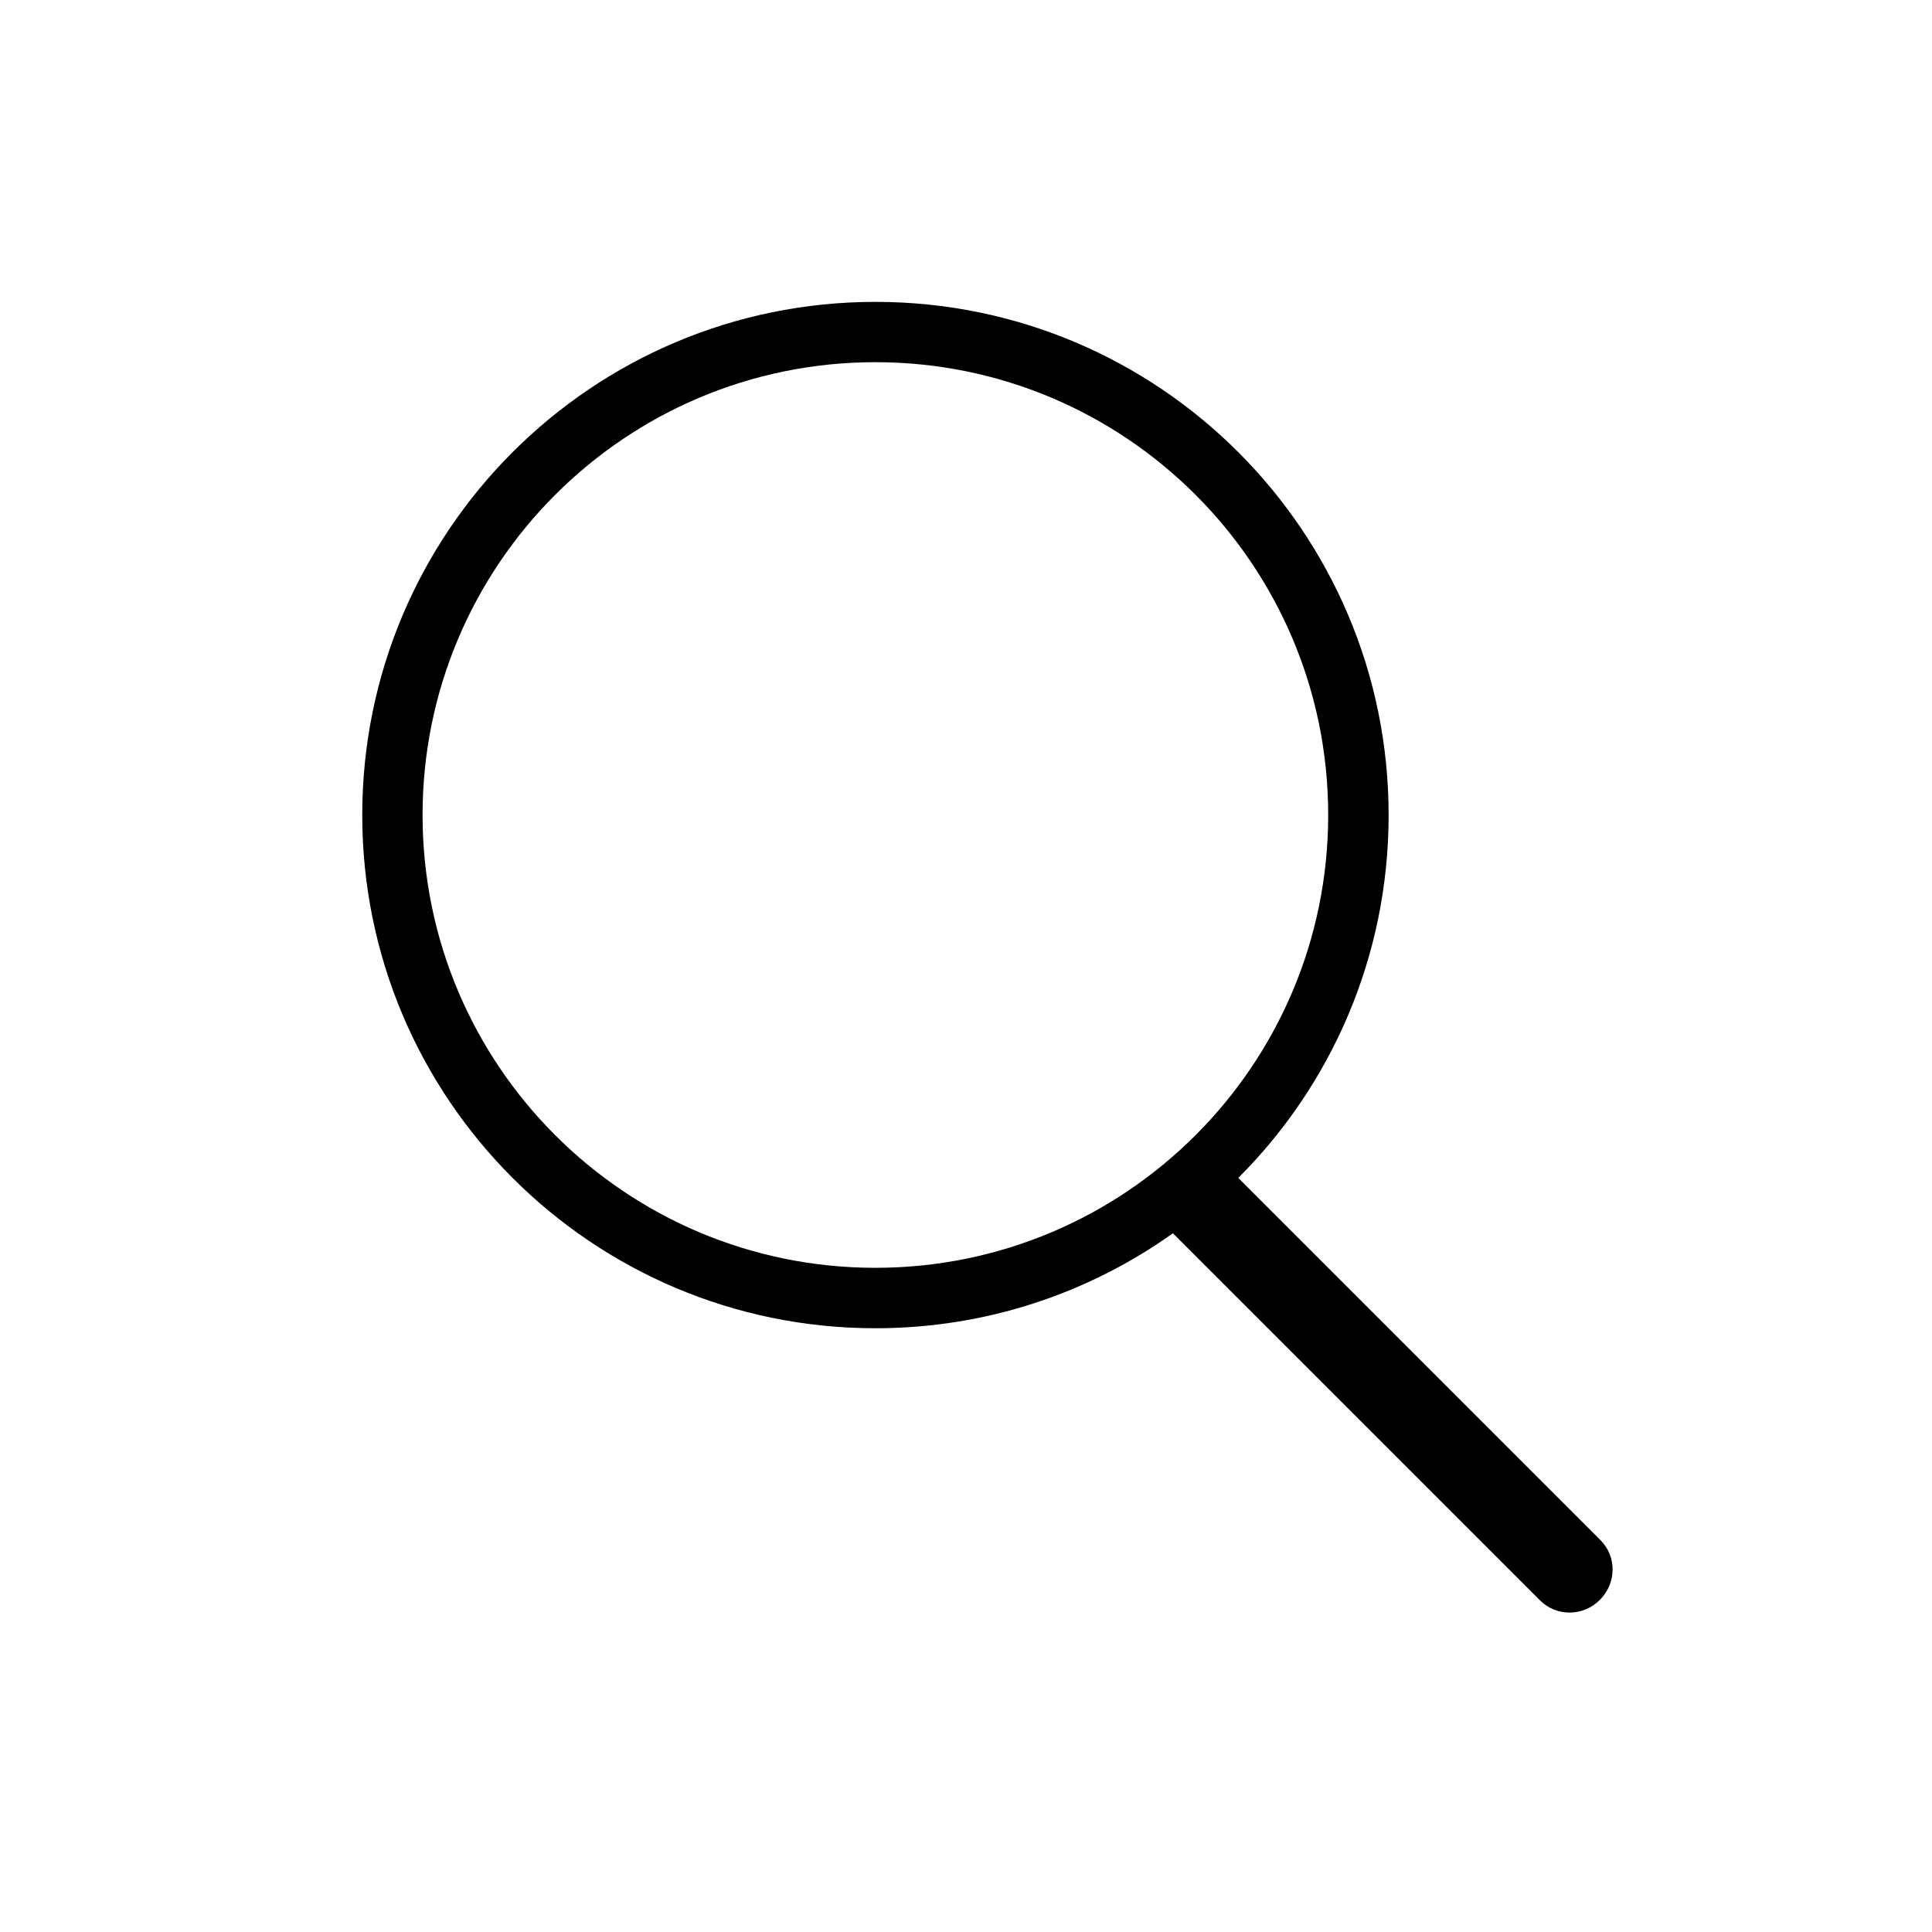
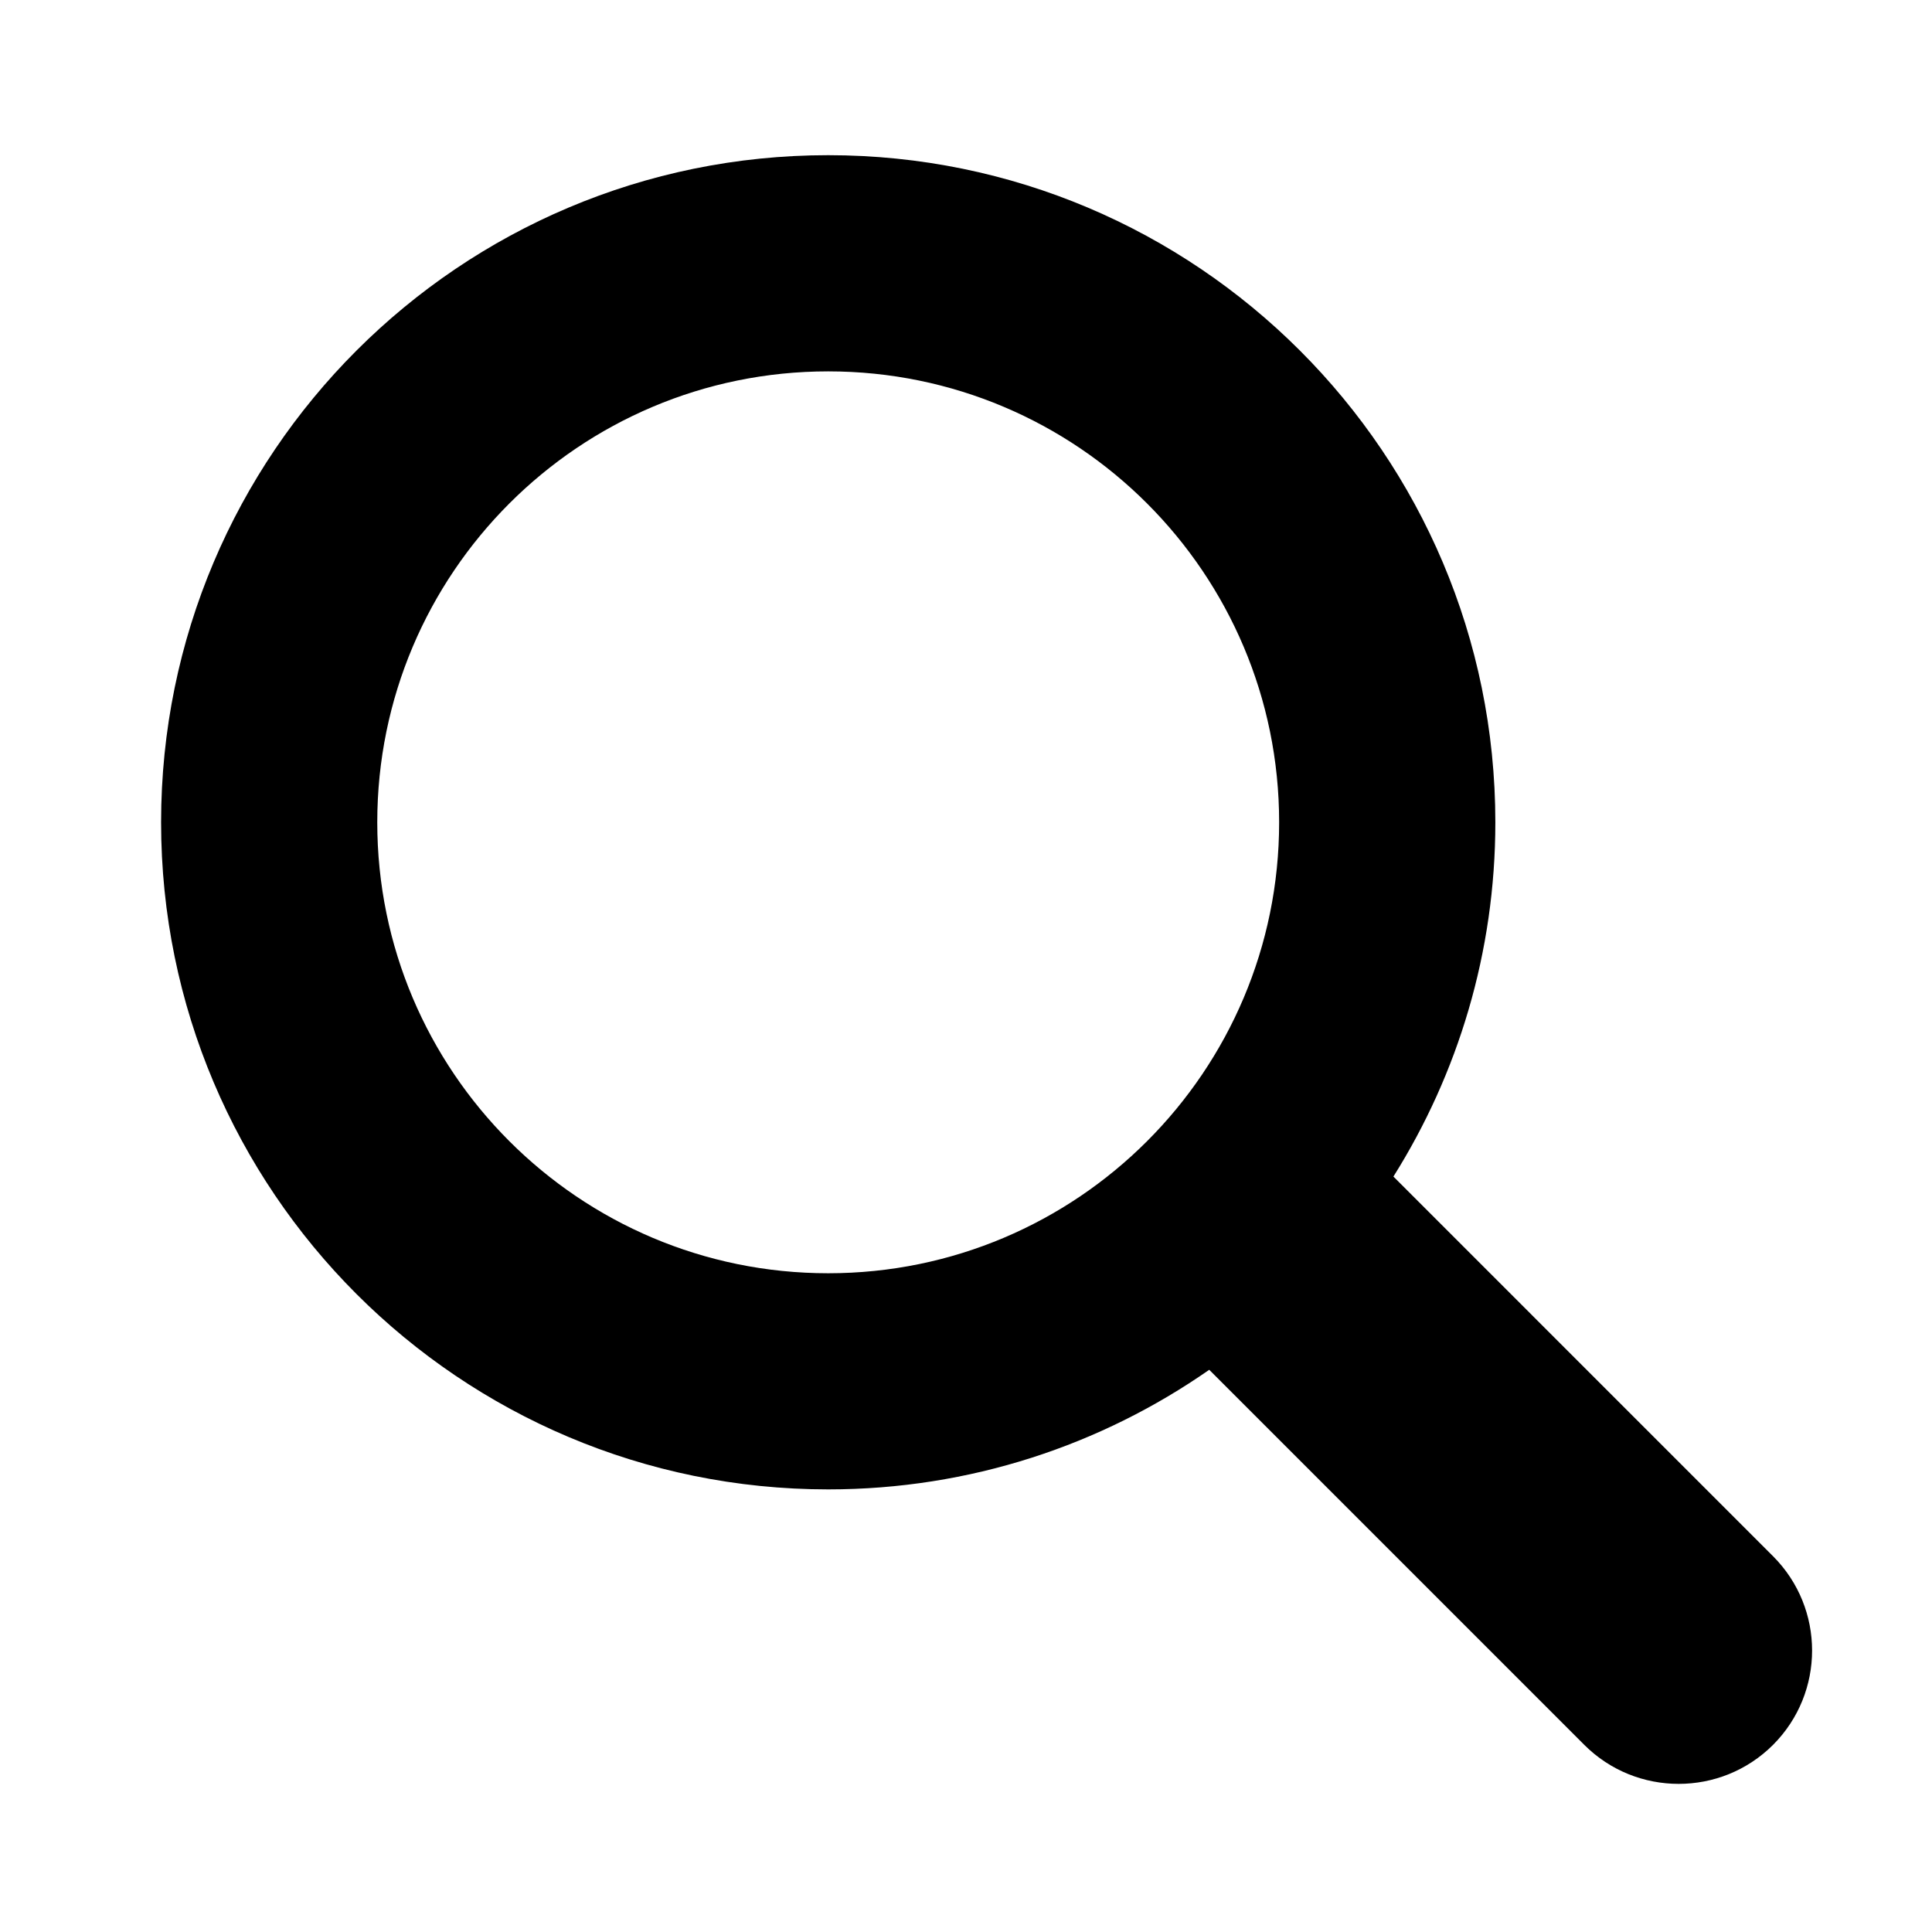
- <svg xmlns="http://www.w3.org/2000/svg" viewBox="0 0 32 32">
-   <g fill-rule="evenodd">
-     <path d="m19.427 20.427c-1.39.99-3.09 1.573-4.927 1.573-4.694 0-8.5-3.806-8.5-8.5 0-4.694 3.806-8.5 8.5-8.5 4.694 0 8.5 3.806 8.5 8.5 0 2.347-.951 4.472-2.49 6.01l5.997 5.997c.275.275.268.716-.008.992-.278.278-.72.28-.992.008l-6.081-6.081m-4.927.573c4.142 0 7.5-3.358 7.5-7.5 0-4.142-3.358-7.5-7.5-7.5-4.142 0-7.5 3.358-7.5 7.5 0 4.142 3.358 7.5 7.5 7.5" />
-   </g>
+ <svg xmlns="http://www.w3.org/2000/svg" enable-background="new 0 0 139 139" viewBox="0 0 139 139">
+   <path d="m127.56 111.96l-27.309-27.311c4.64-7.387 7.333-16.12 7.333-25.488 0-26.509-21.49-47.996-47.998-47.996-26.508 0-47.996 21.487-47.996 47.996 0 26.51 21.487 47.995 47.996 47.995 10.197 0 19.642-3.188 27.414-8.605l26.984 26.986c1.875 1.873 4.333 2.806 6.788 2.806 2.458 0 4.913-.933 6.791-2.806 3.747-3.751 3.747-9.827-.003-13.577m-67.974-20.354c-17.917 0-32.443-14.525-32.443-32.443s14.526-32.444 32.443-32.444c17.918 0 32.443 14.526 32.443 32.444s-14.525 32.443-32.443 32.443" />
</svg>
